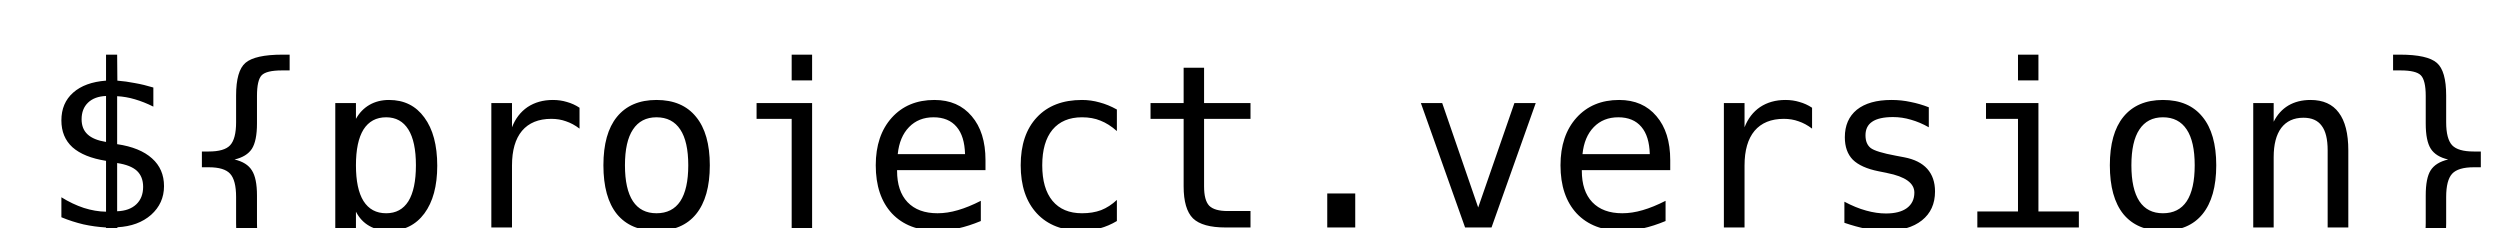
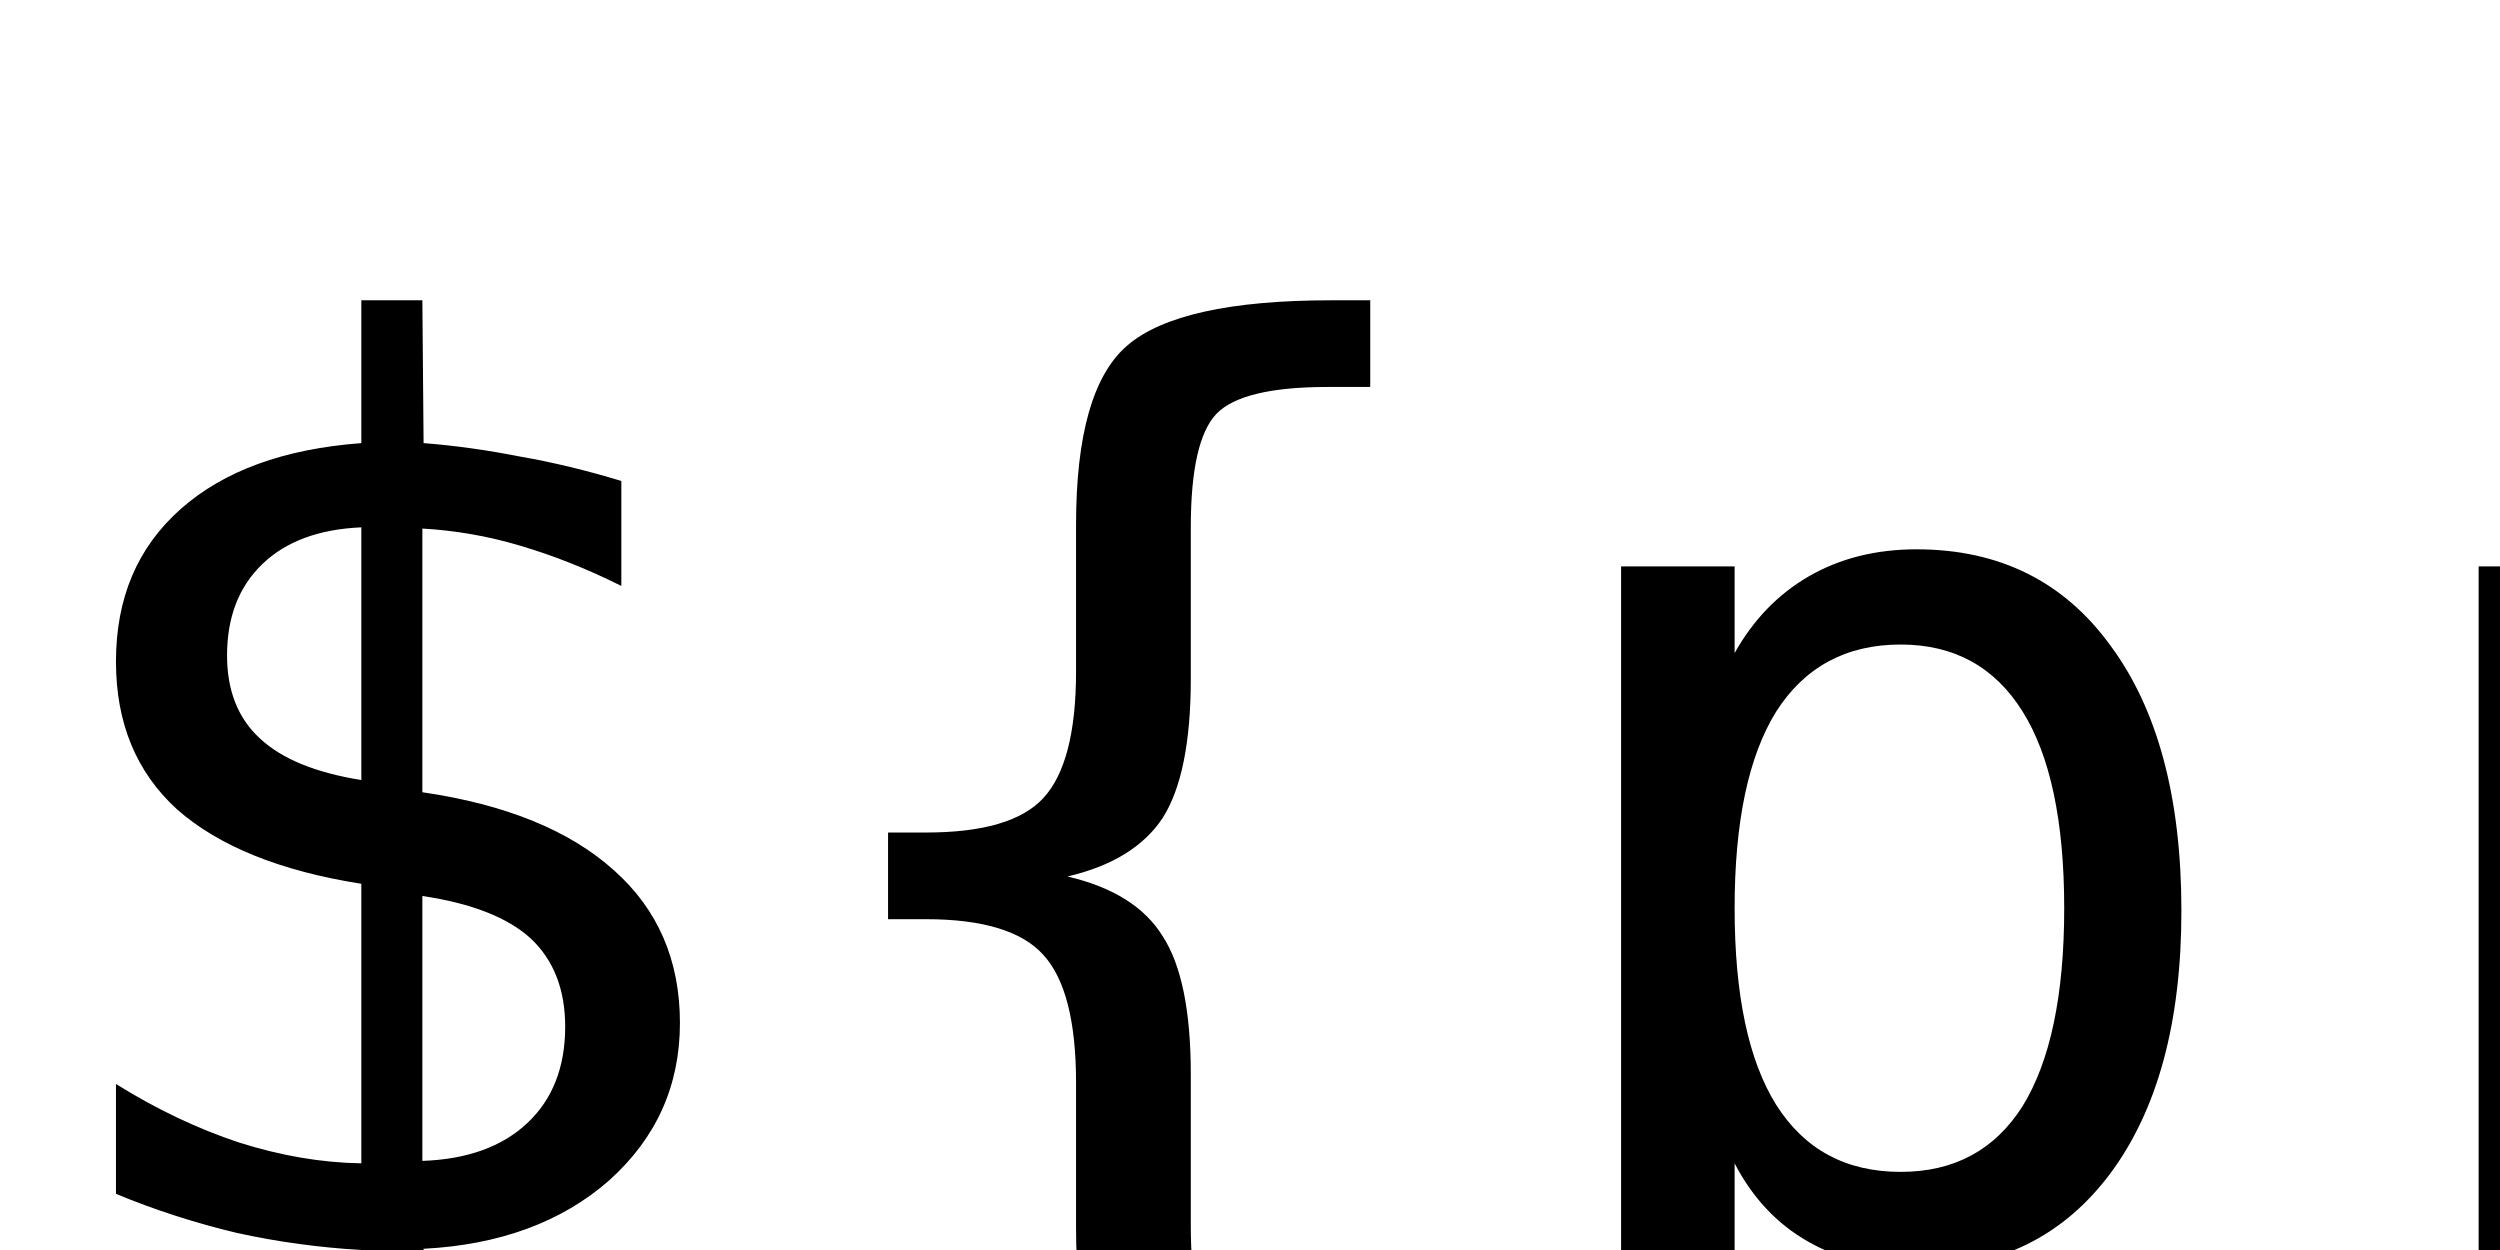
- <svg xmlns="http://www.w3.org/2000/svg" xml:lang="en-GB" width="auto" height="1em">
+ <svg xmlns="http://www.w3.org/2000/svg" xml:lang="en-GB" width="2em" height="1em">
  <style>
        svg {
            font-family: monospace;
            font-size: medium;
        }
    </style>
  <text x="0" y="0">
    <tspan x="0" dy="1em">${project.version}</tspan>
  </text>
</svg>
